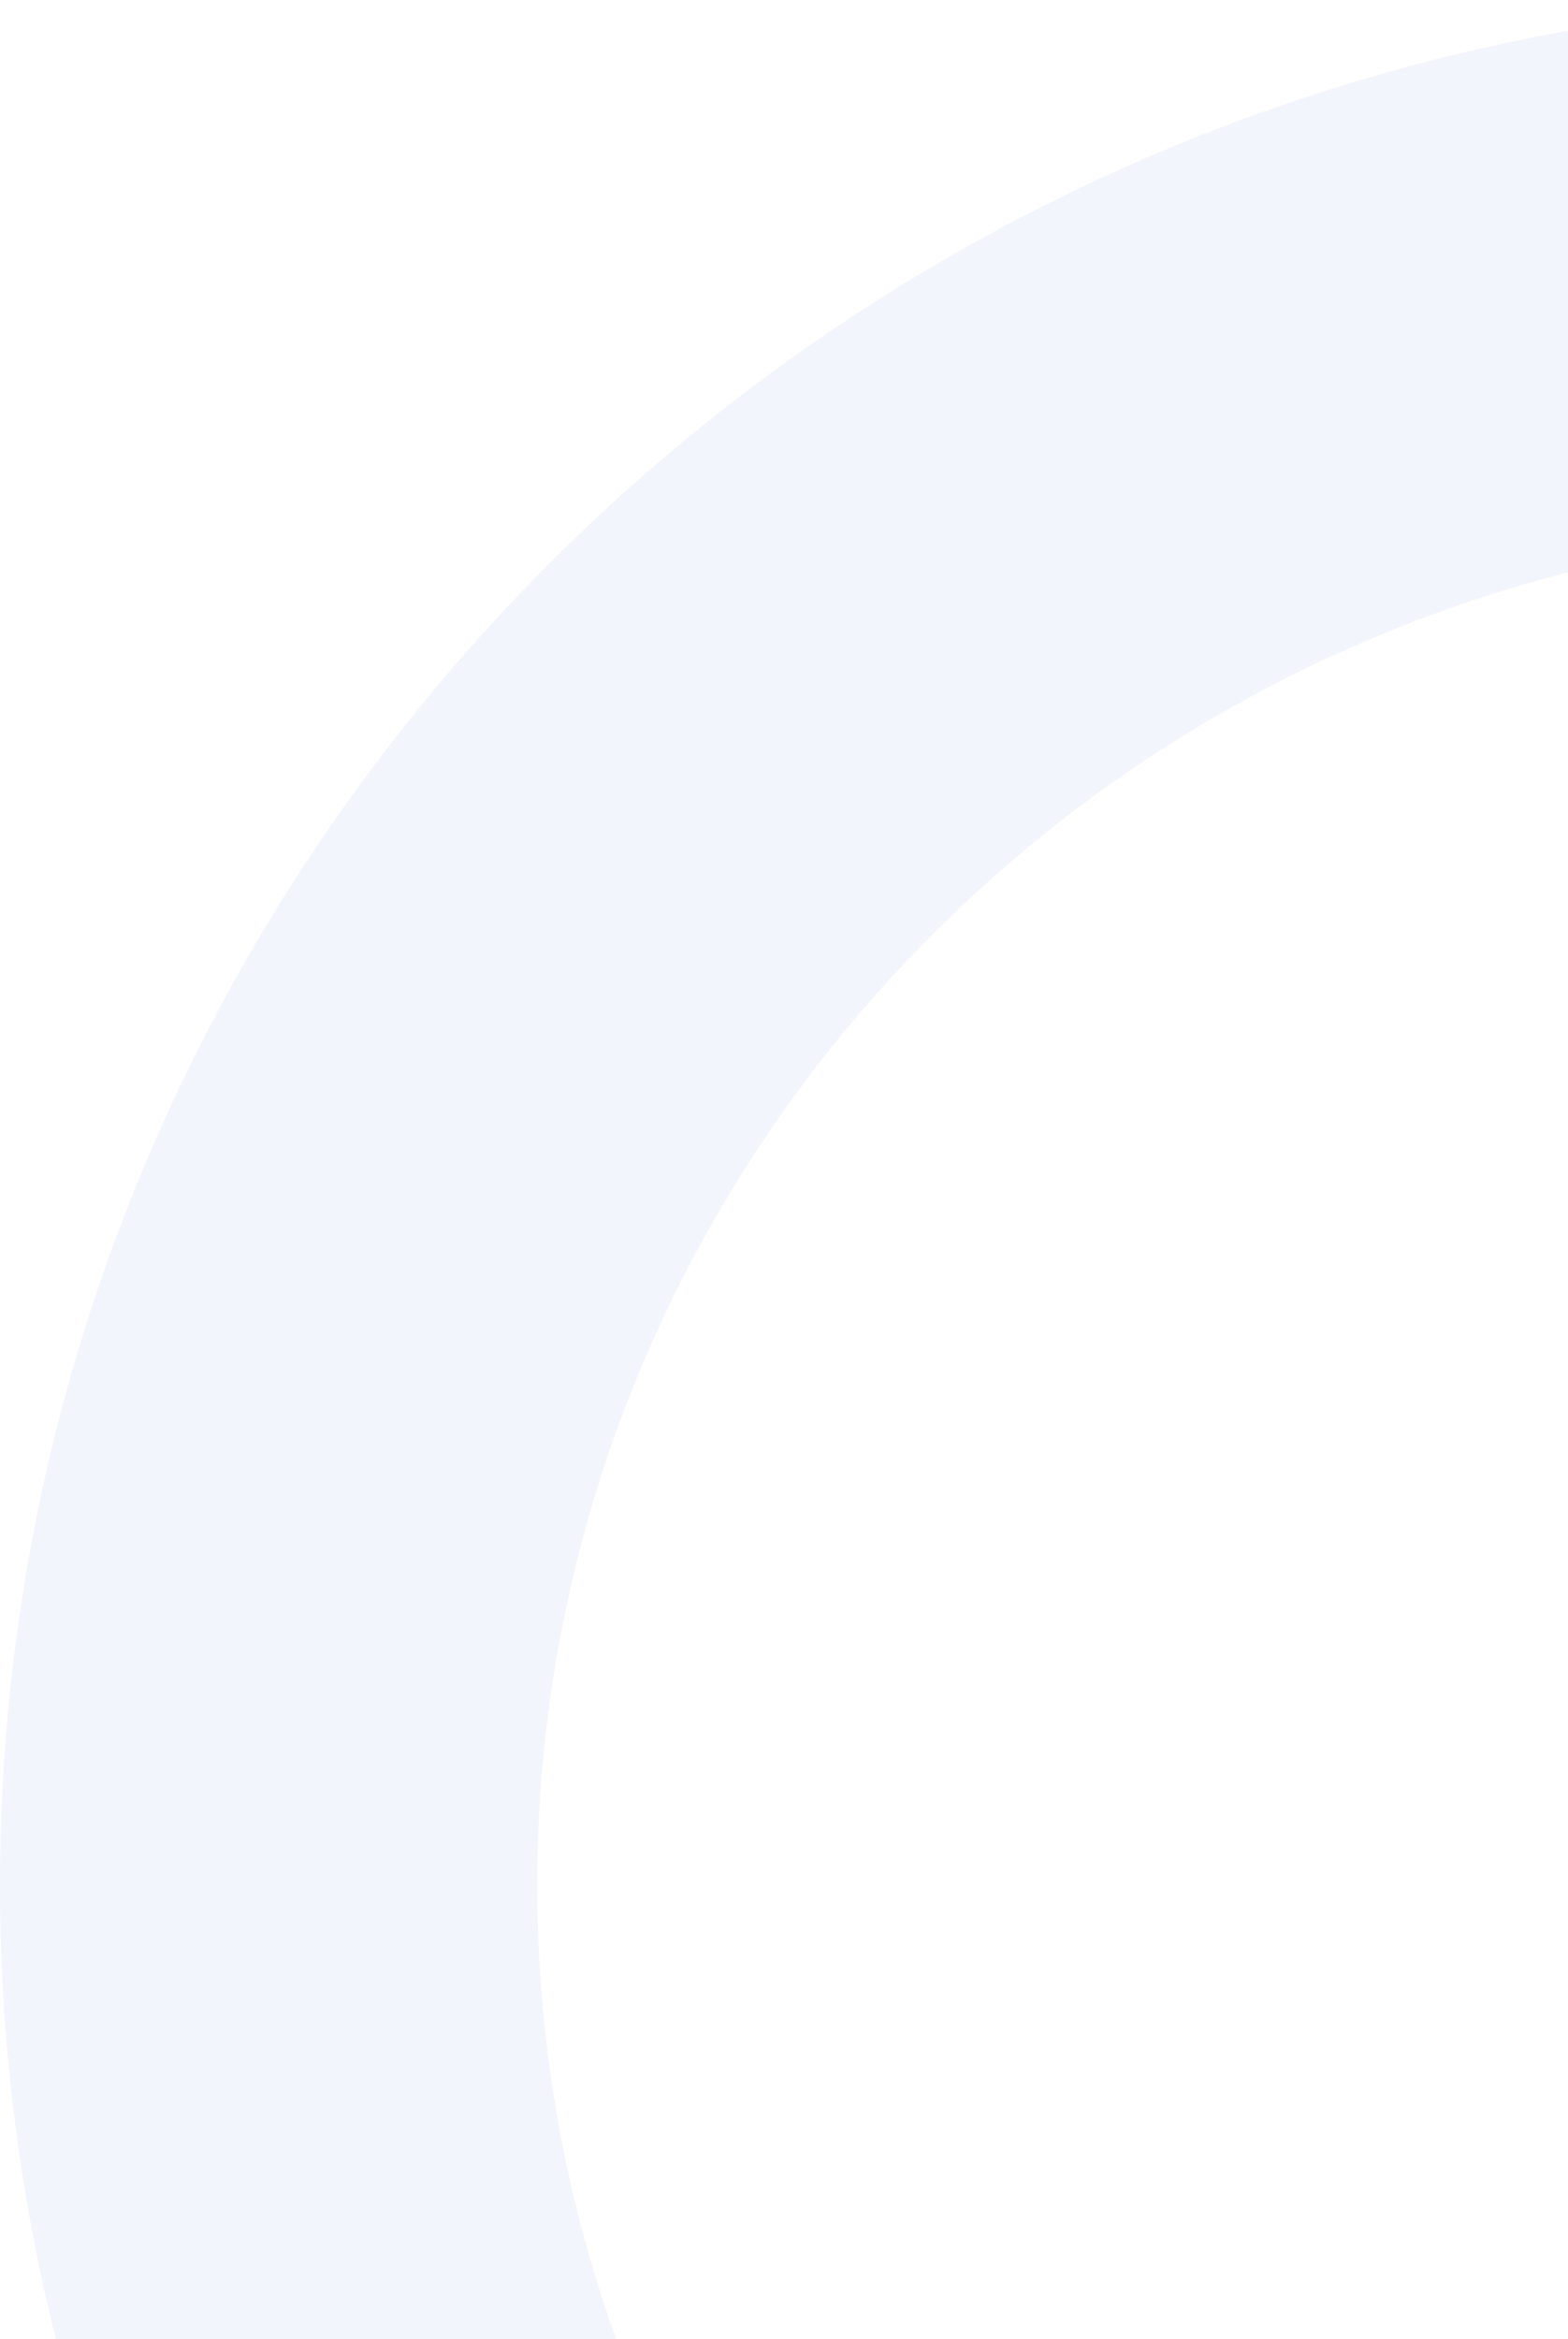
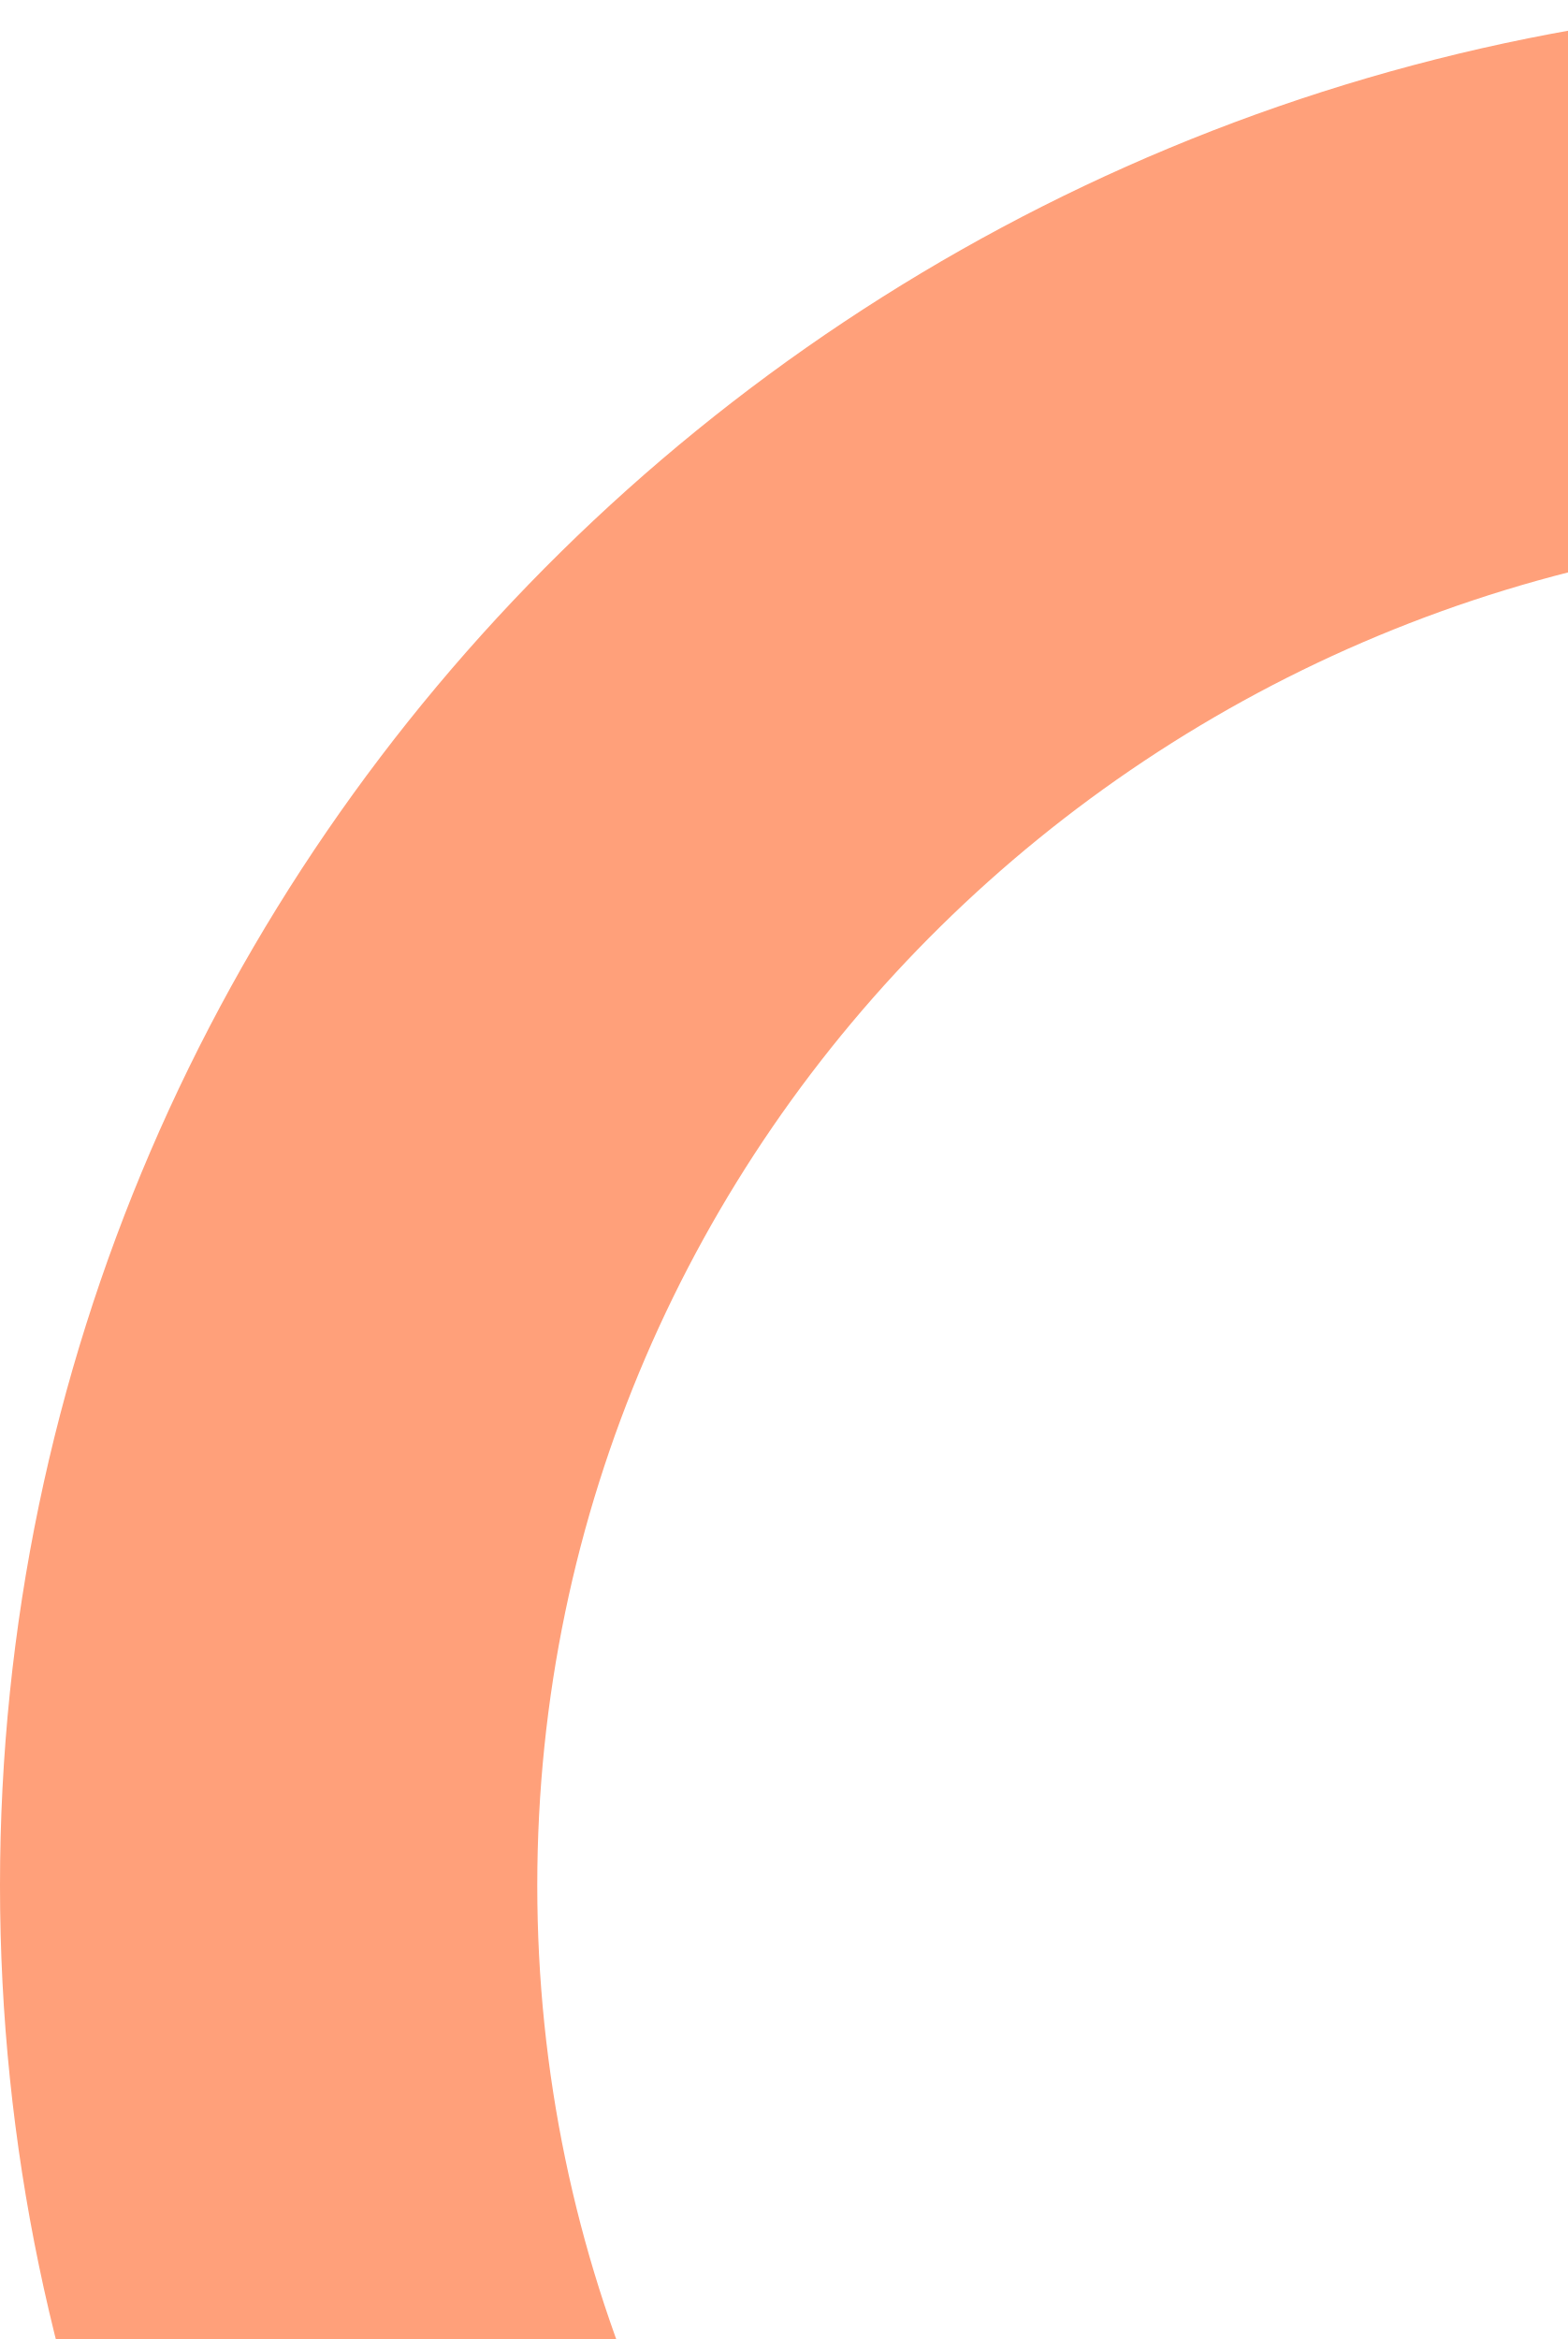
<svg xmlns="http://www.w3.org/2000/svg" width="120" height="179" viewBox="0 0 120 179" fill="none">
-   <path fill-rule="evenodd" clip-rule="evenodd" d="M146.483 288.567C227.383 288.567 292.966 223.969 292.966 144.283C292.966 64.598 227.383 0 146.483 0C65.583 0 0 64.598 0 144.283C0 223.969 65.583 288.567 146.483 288.567ZM146.483 248.068C204.674 248.068 251.848 201.603 251.848 144.285C251.848 86.968 204.674 40.502 146.483 40.502C88.291 40.502 41.118 86.968 41.118 144.285C41.118 201.603 88.291 248.068 146.483 248.068Z" fill="#F2F5FB" />
+   <path fill-rule="evenodd" clip-rule="evenodd" d="M146.483 288.567C227.383 288.567 292.966 223.969 292.966 144.283C292.966 64.598 227.383 0 146.483 0C65.583 0 0 64.598 0 144.283C0 223.969 65.583 288.567 146.483 288.567ZM146.483 248.068C204.674 248.068 251.848 201.603 251.848 144.285C251.848 86.968 204.674 40.502 146.483 40.502C88.291 40.502 41.118 86.968 41.118 144.285C41.118 201.603 88.291 248.068 146.483 248.068Z" fill="#FFA07A" />
</svg>
